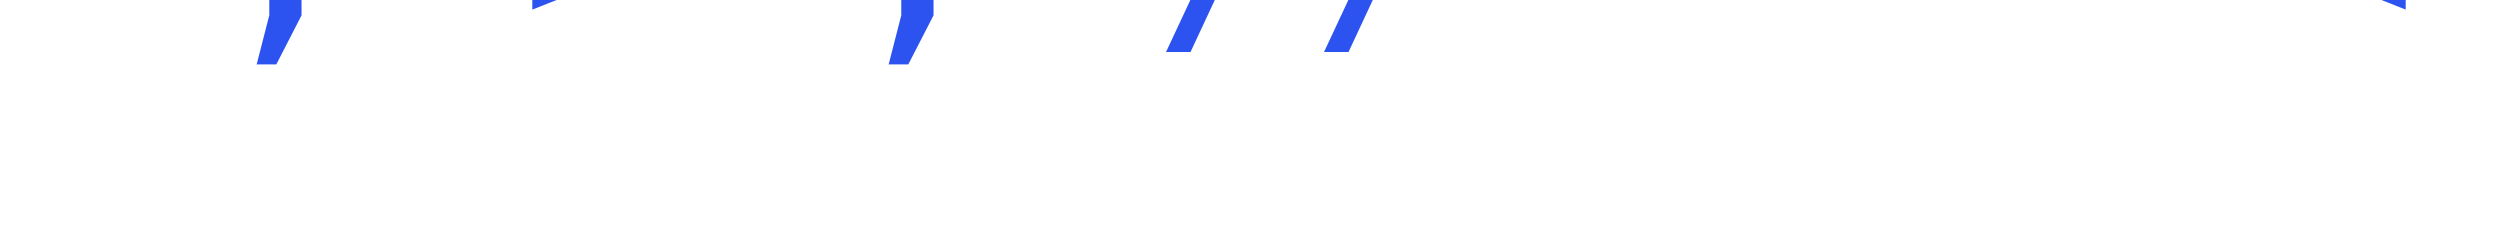
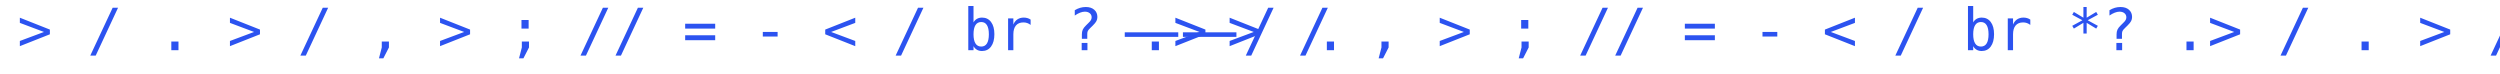
- <svg xmlns="http://www.w3.org/2000/svg" width="362px" height="33px" viewBox="0 0 362 33" version="1.1">
-   <defs />
-   <g id="Manifesto" stroke="none" stroke-width="1" fill="none" fill-rule="evenodd" font-weight="normal" font-family="Inconsolata-Regular, Inconsolata" line-spacing="84" font-size="38">
-     <g id="Manifesto---Mobile" transform="translate(-13, -1402)" fill="#2C53F0">
-       <g id="Group-4" transform="translate(-398, 1373)">
-         <text id="_-//-=---&lt;-/-.-&gt;-/-,">
-           <tspan x="6" y="33"> _ // = - &lt; /  . &gt; / , &gt; ; // = - &lt; // -- ? &lt; / br ~|| .&gt; / .</tspan>
+ <svg xmlns="http://www.w3.org/2000/svg" width="1320.451" height="38.853" viewBox="0 0 1320.451 60.708" version="1.1" id="svg2">
+   <defs id="defs18" />
+   <g id="Manifesto" font-weight="normal" line-spacing="84" font-size="48" style="font-weight:normal;font-size:48px;font-family:Inconsolata-Regular, Inconsolata;fill:none;fill-rule:evenodd;stroke:none;stroke-width:1" transform="translate(-357.0591,0.4091869)">
+     <g id="Group-19" style="fill:#2c53f0">
+       <g id="g6">
+         <text id="text8">
+           <tspan x="0" y="41" id="tspan10">&gt; / . &gt; / , &gt; ; // = - &lt; / br ? .&gt; / .</tspan>
+           <tspan x="912" y="41" id="tspan12" style="font-family:Monaco">——</tspan>
+           <tspan x="998.414" y="41" id="tspan14">&gt; / , &gt; ; // = - &lt; / br *? .&gt; / . &gt; / ,&lt; &gt; ;</tspan>
        </text>
      </g>
    </g>
  </g>
</svg>
